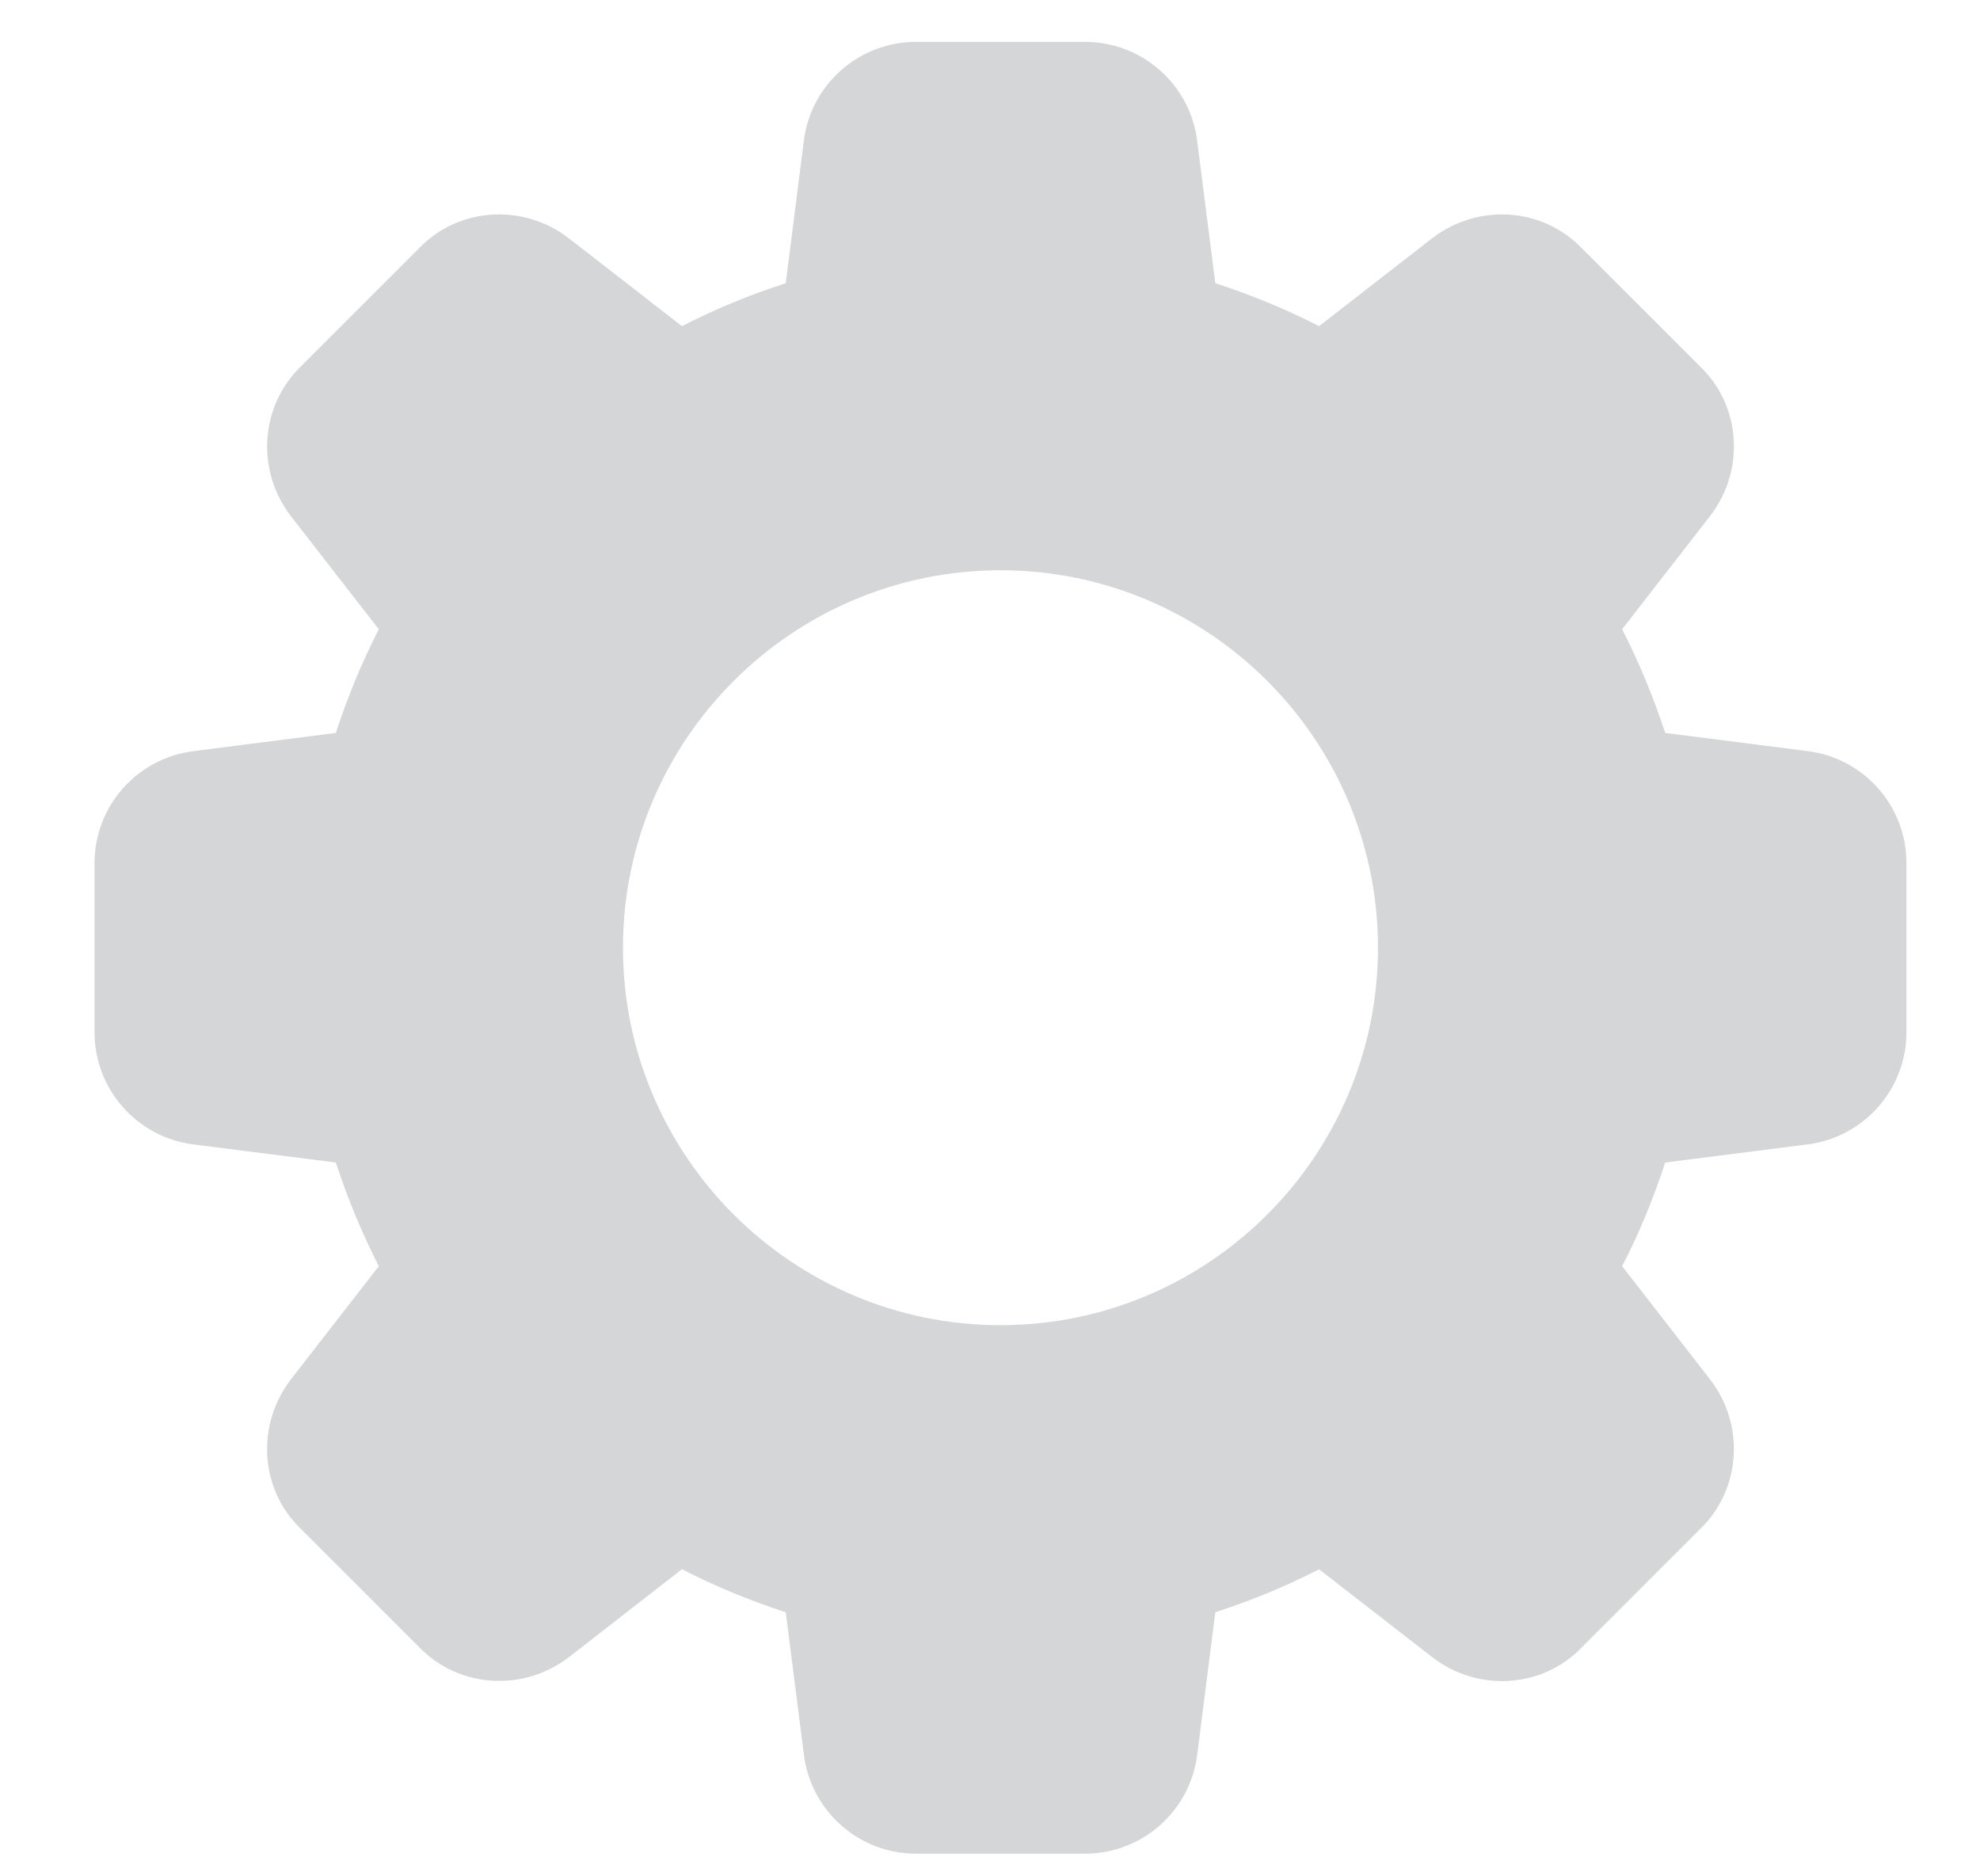
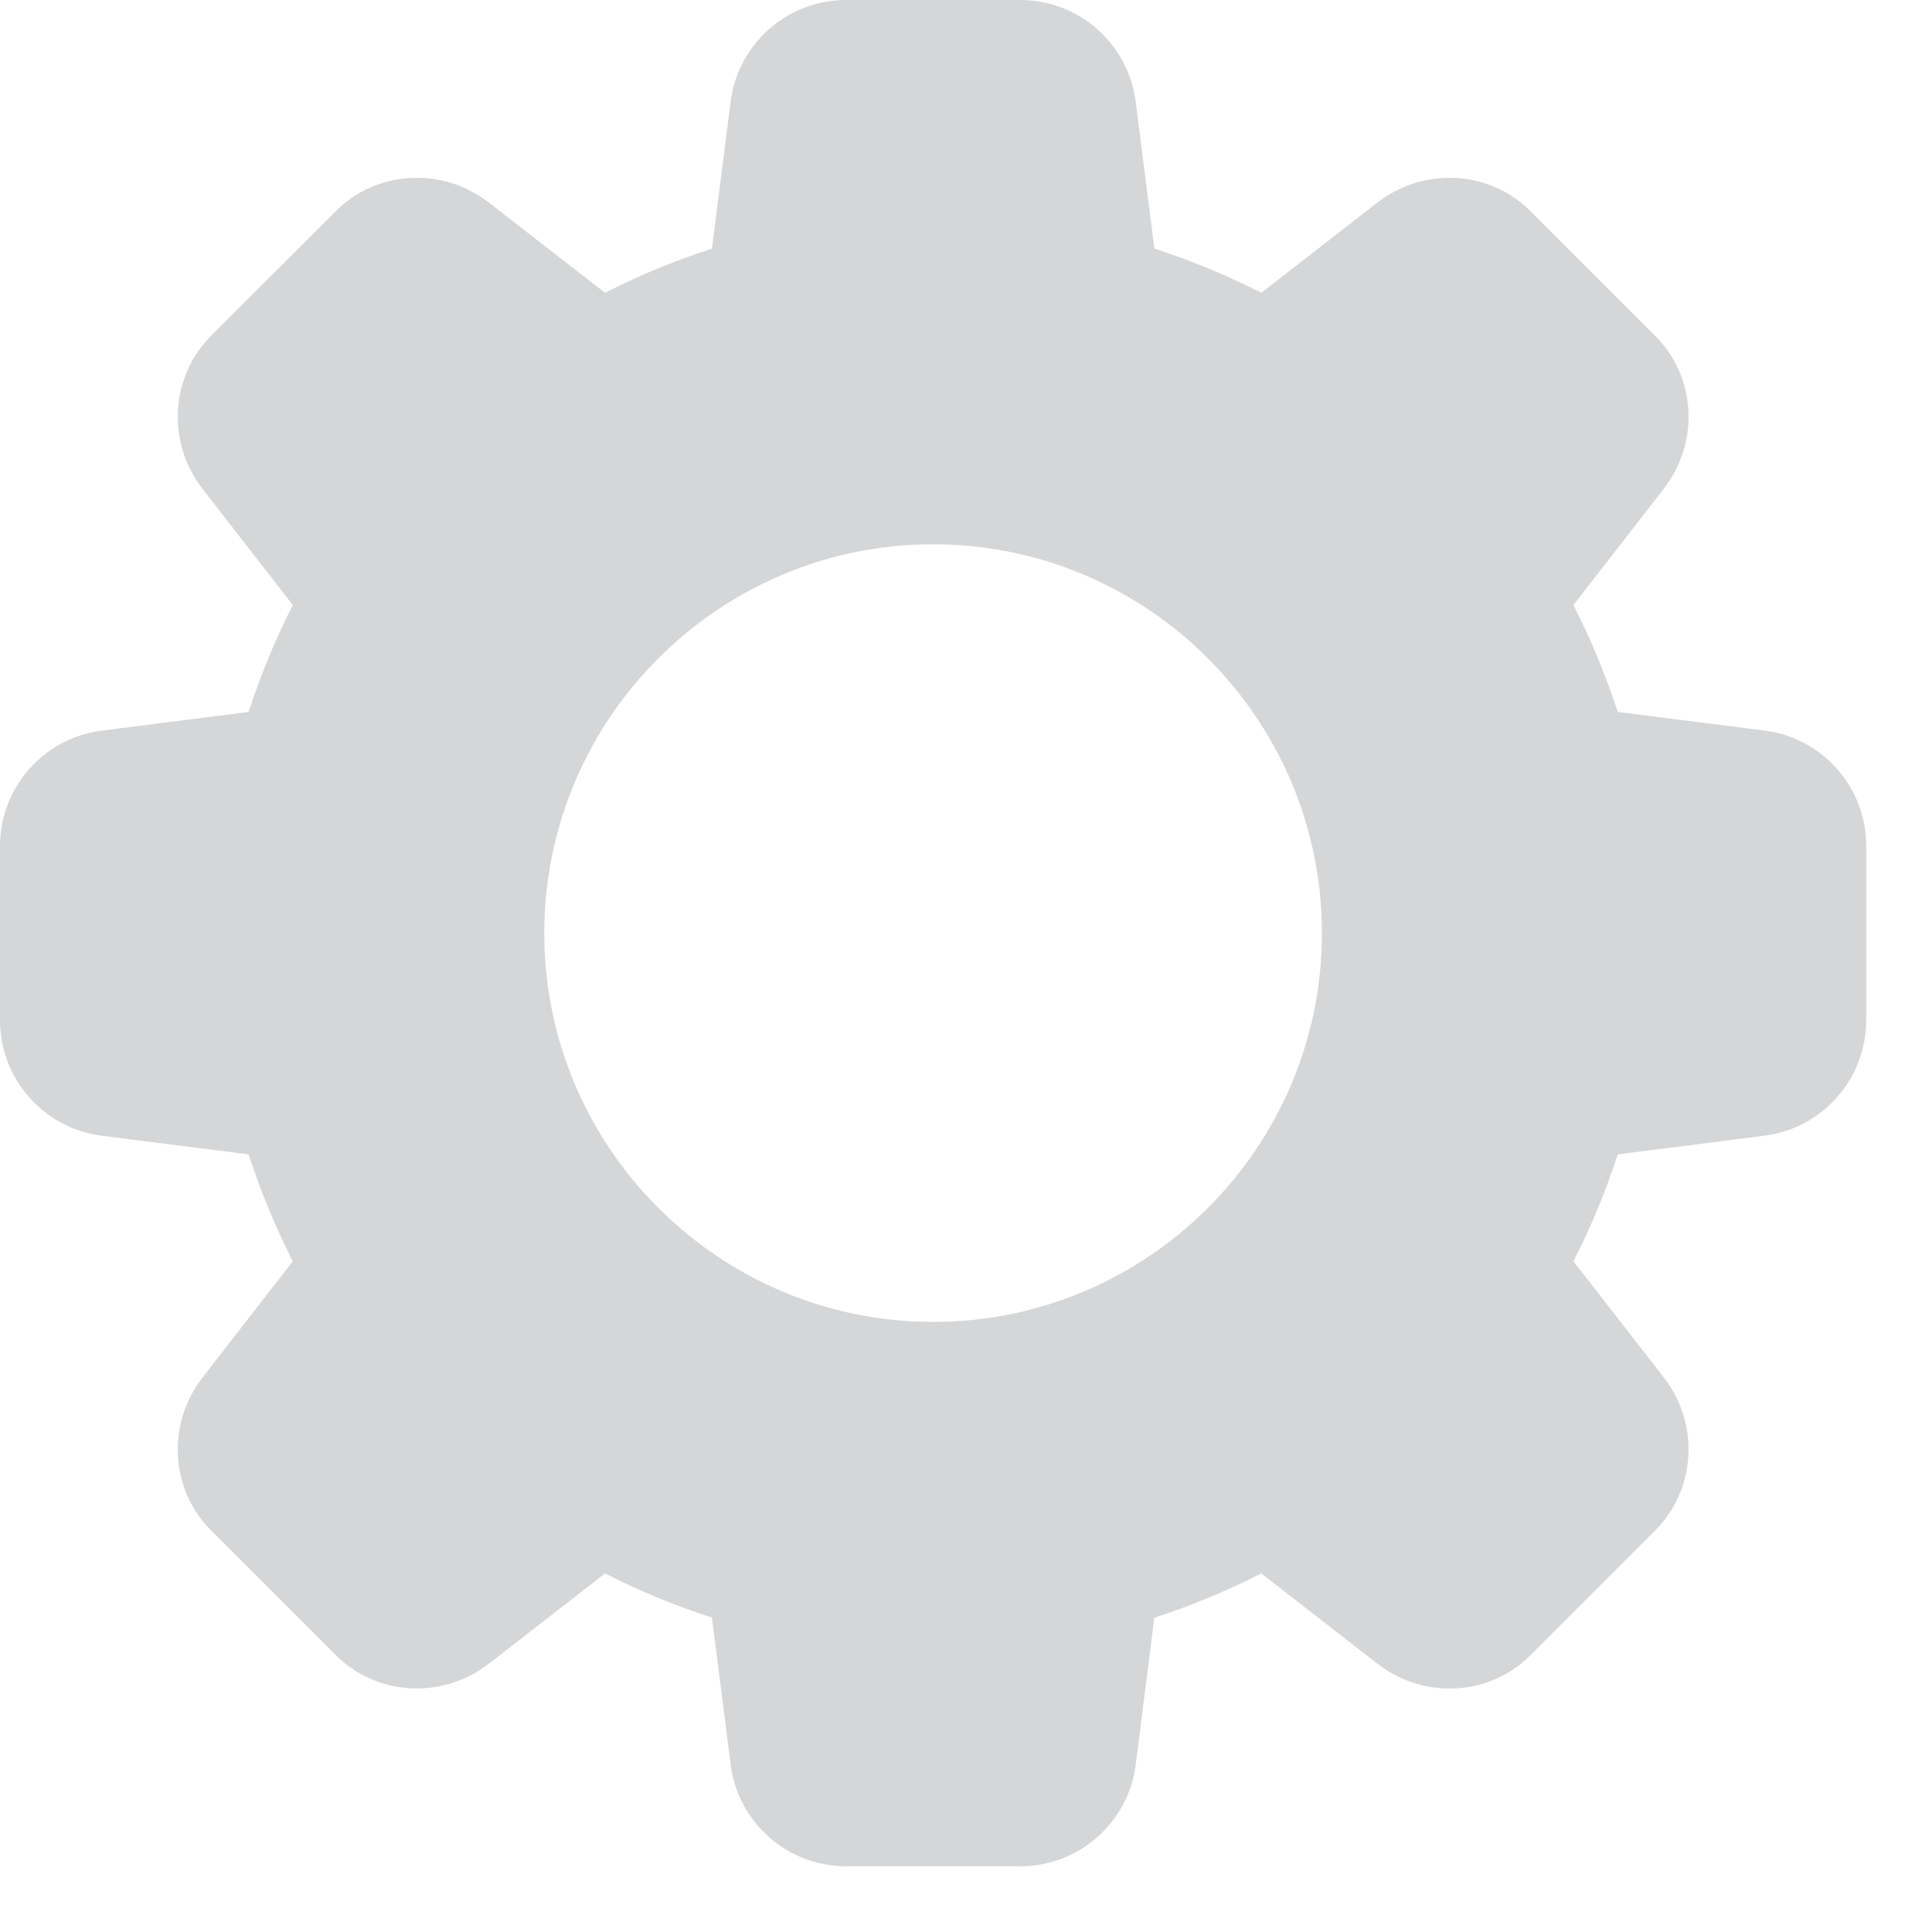
- <svg xmlns="http://www.w3.org/2000/svg" width="19" height="18" viewBox="0 0 19 18" fill="none">
-   <path d="M17.341 7.208L15.979 7.034C15.866 6.689 15.728 6.356 15.566 6.039L16.407 4.956C16.748 4.518 16.708 3.899 16.319 3.522L15.178 2.381C14.798 1.988 14.179 1.949 13.74 2.289L12.658 3.13C12.342 2.969 12.008 2.83 11.662 2.718L11.489 1.358C11.424 0.813 10.961 0.402 10.412 0.402H8.789C8.241 0.402 7.778 0.813 7.713 1.356L7.54 2.718C7.193 2.83 6.86 2.968 6.544 3.13L5.461 2.289C5.024 1.949 4.405 1.988 4.027 2.377L2.886 3.518C2.494 3.899 2.454 4.518 2.794 4.957L3.635 6.039C3.473 6.356 3.335 6.689 3.223 7.034L1.863 7.208C1.318 7.273 0.907 7.736 0.907 8.284V9.907C0.907 10.456 1.318 10.918 1.861 10.984L3.223 11.157C3.335 11.502 3.474 11.836 3.635 12.152L2.794 13.235C2.454 13.674 2.494 14.293 2.883 14.669L4.024 15.81C4.405 16.202 5.023 16.241 5.462 15.902L6.544 15.06C6.861 15.223 7.194 15.361 7.54 15.473L7.713 16.832C7.778 17.379 8.241 17.79 8.789 17.79H10.412C10.961 17.79 11.424 17.379 11.489 16.835L11.662 15.473C12.008 15.361 12.341 15.223 12.658 15.061L13.741 15.902C14.179 16.243 14.798 16.203 15.175 15.814L16.316 14.673C16.708 14.292 16.748 13.674 16.407 13.235L15.566 12.152C15.729 11.836 15.867 11.502 15.979 11.157L17.338 10.984C17.883 10.918 18.294 10.456 18.294 9.907V8.284C18.295 7.736 17.884 7.273 17.341 7.208ZM9.601 12.718C7.603 12.718 5.978 11.093 5.978 9.096C5.978 7.098 7.603 5.473 9.601 5.473C11.598 5.473 13.223 7.098 13.223 9.096C13.223 11.093 11.598 12.718 9.601 12.718Z" fill="#D5D6D7" />
+ <svg xmlns="http://www.w3.org/2000/svg" width="18" height="18" viewBox="0 0 18 18" fill="none">
+   <path d="M16.434 6.806L15.072 6.633C14.959 6.287 14.821 5.954 14.659 5.637L15.501 4.554C15.841 4.116 15.801 3.497 15.412 3.12L14.271 1.979C13.891 1.587 13.272 1.548 12.833 1.887L11.751 2.728C11.435 2.567 11.101 2.429 10.755 2.316L10.582 0.956C10.517 0.411 10.054 0 9.505 0H7.883C7.334 0 6.871 0.411 6.806 0.954L6.633 2.316C6.286 2.429 5.953 2.566 5.637 2.728L4.554 1.887C4.117 1.548 3.498 1.587 3.12 1.976L1.979 3.116C1.587 3.497 1.547 4.116 1.887 4.555L2.728 5.637C2.566 5.954 2.429 6.287 2.316 6.633L0.956 6.806C0.411 6.871 0 7.334 0 7.883V9.505C0 10.054 0.411 10.517 0.954 10.582L2.316 10.755C2.429 11.101 2.567 11.434 2.728 11.751L1.887 12.834C1.547 13.272 1.587 13.891 1.976 14.268L3.117 15.409C3.498 15.8 4.116 15.84 4.555 15.5L5.637 14.659C5.954 14.821 6.287 14.959 6.633 15.071L6.806 16.43C6.871 16.977 7.334 17.388 7.883 17.388H9.505C10.054 17.388 10.517 16.977 10.582 16.434L10.755 15.072C11.101 14.959 11.434 14.821 11.751 14.659L12.834 15.501C13.272 15.841 13.891 15.801 14.268 15.412L15.409 14.271C15.801 13.89 15.841 13.272 15.501 12.833L14.659 11.751C14.822 11.434 14.96 11.101 15.072 10.755L16.431 10.582C16.976 10.517 17.387 10.054 17.387 9.505V7.883C17.388 7.334 16.977 6.871 16.434 6.806ZM8.694 12.316C6.697 12.316 5.071 10.691 5.071 8.694C5.071 6.697 6.697 5.071 8.694 5.071C10.691 5.071 12.316 6.697 12.316 8.694C12.316 10.691 10.691 12.316 8.694 12.316Z" fill="#D5D6D7" />
</svg>
